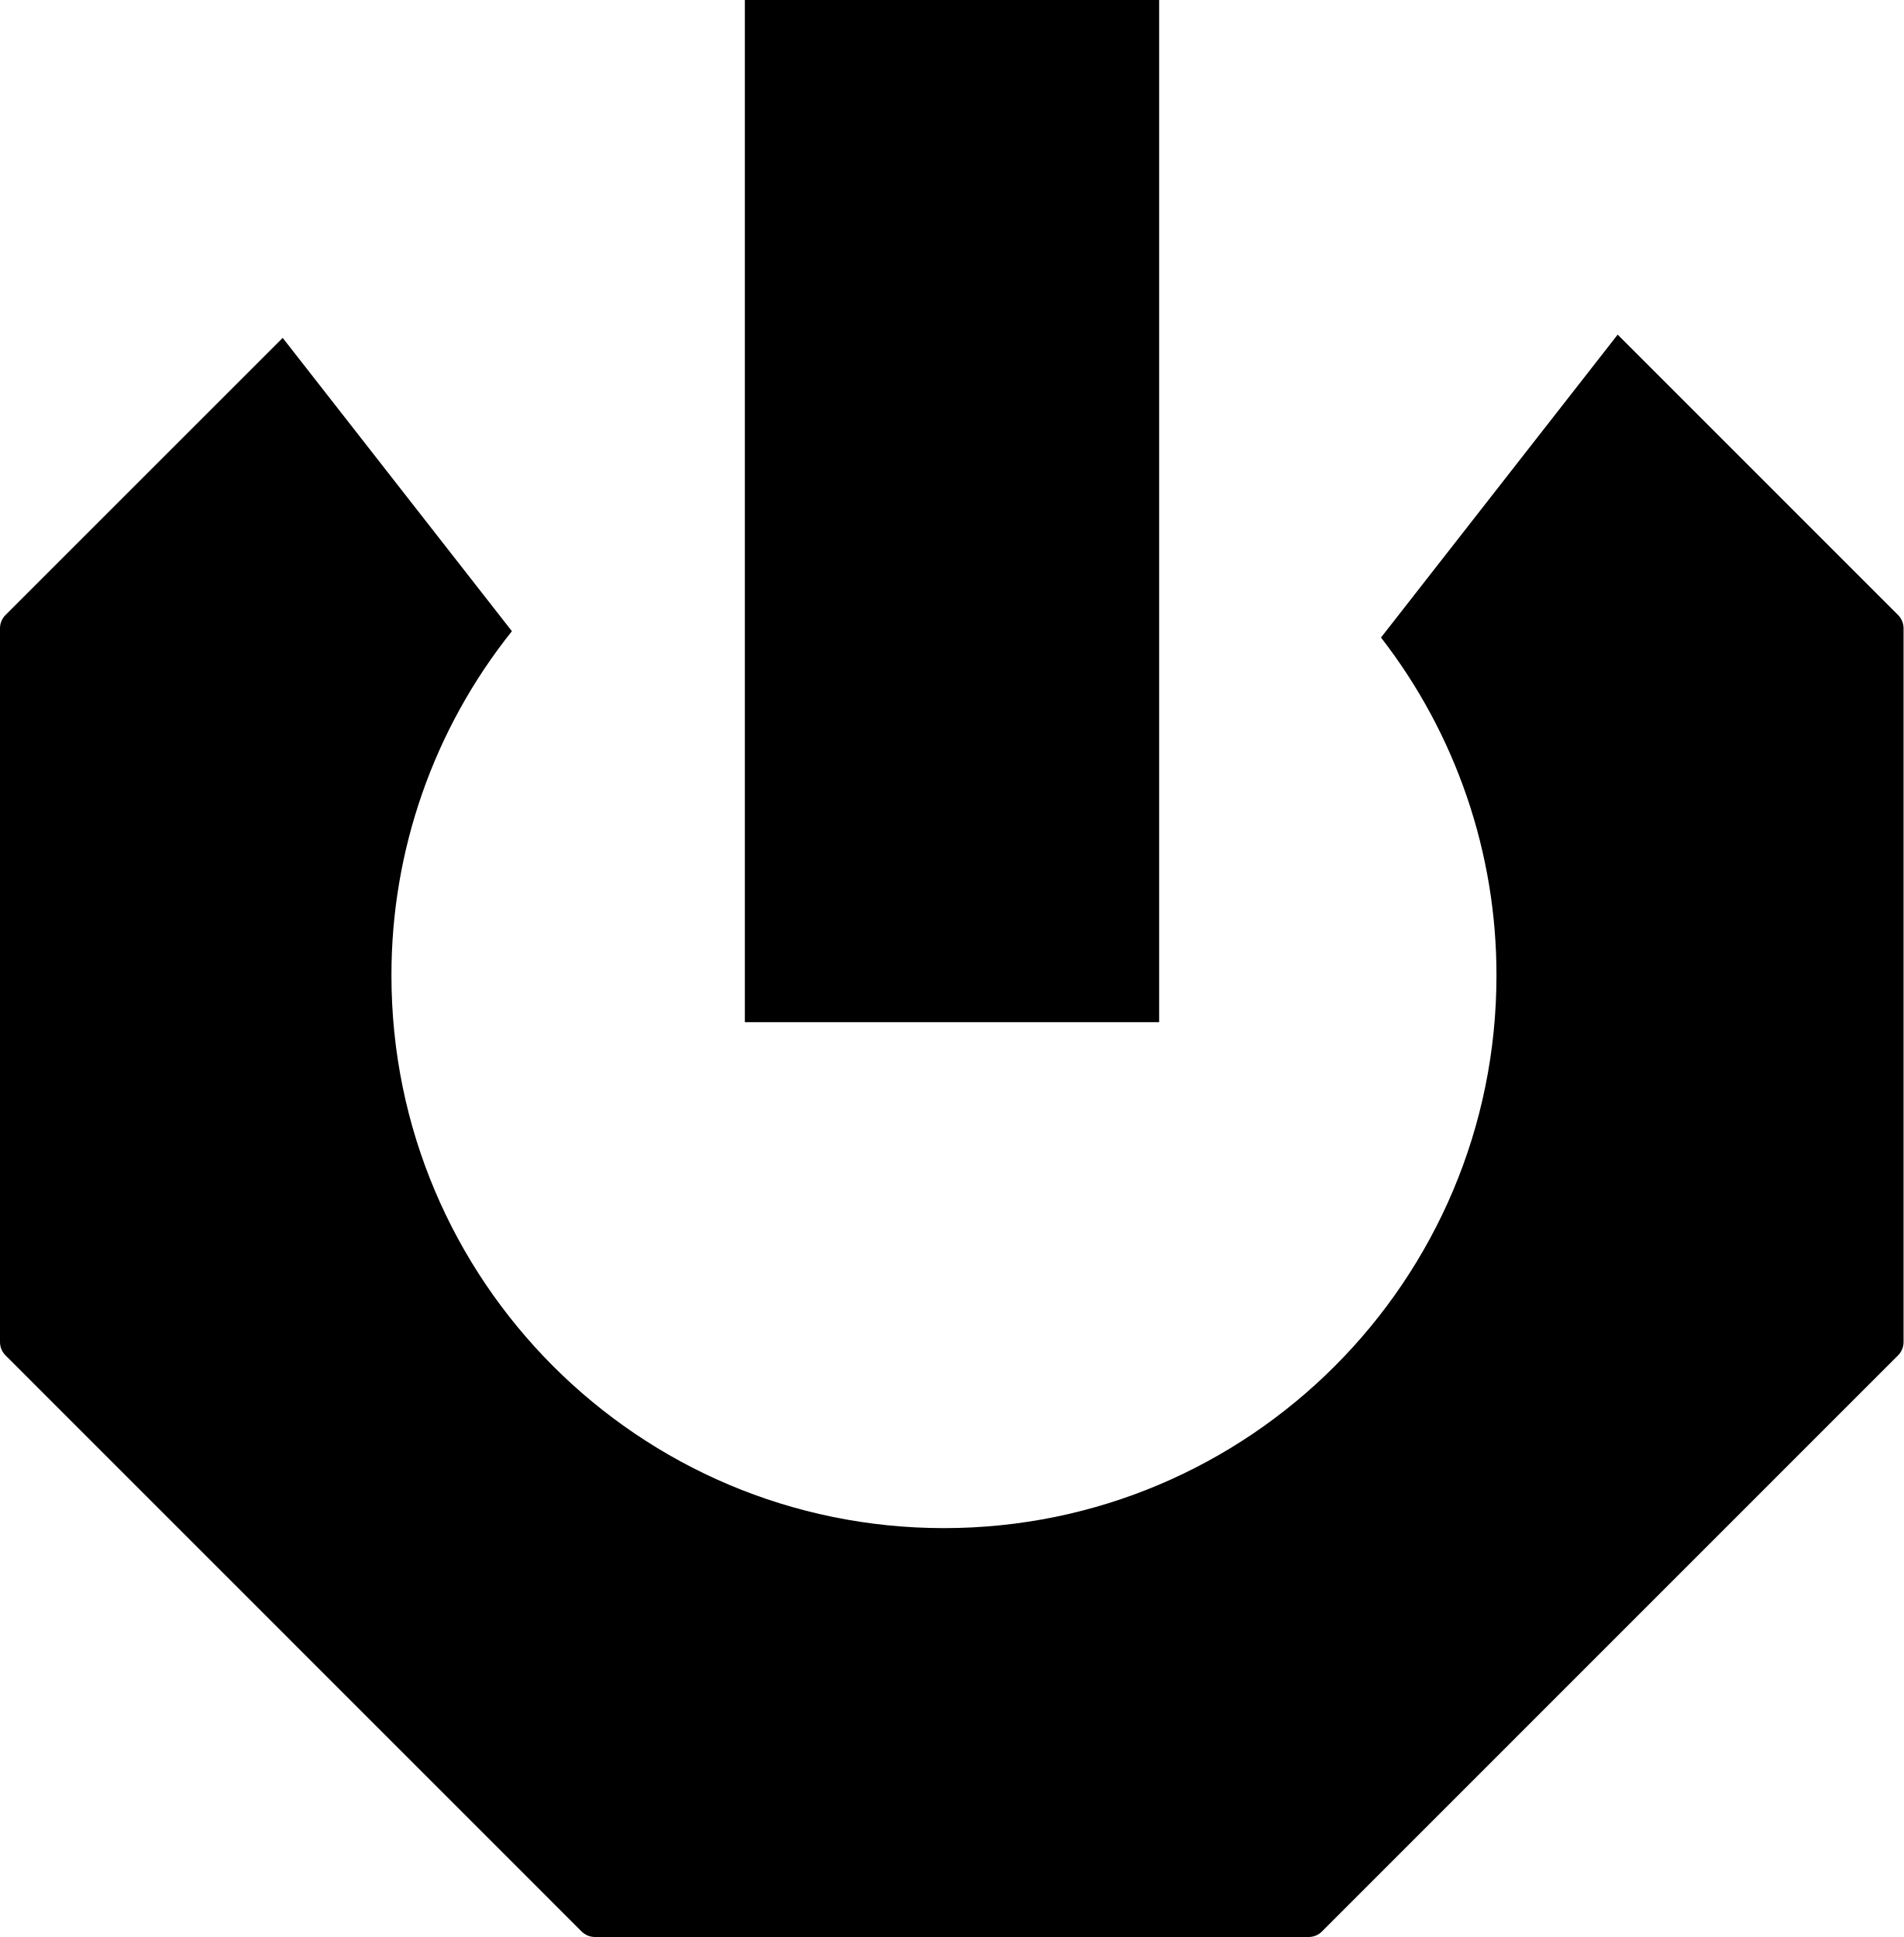
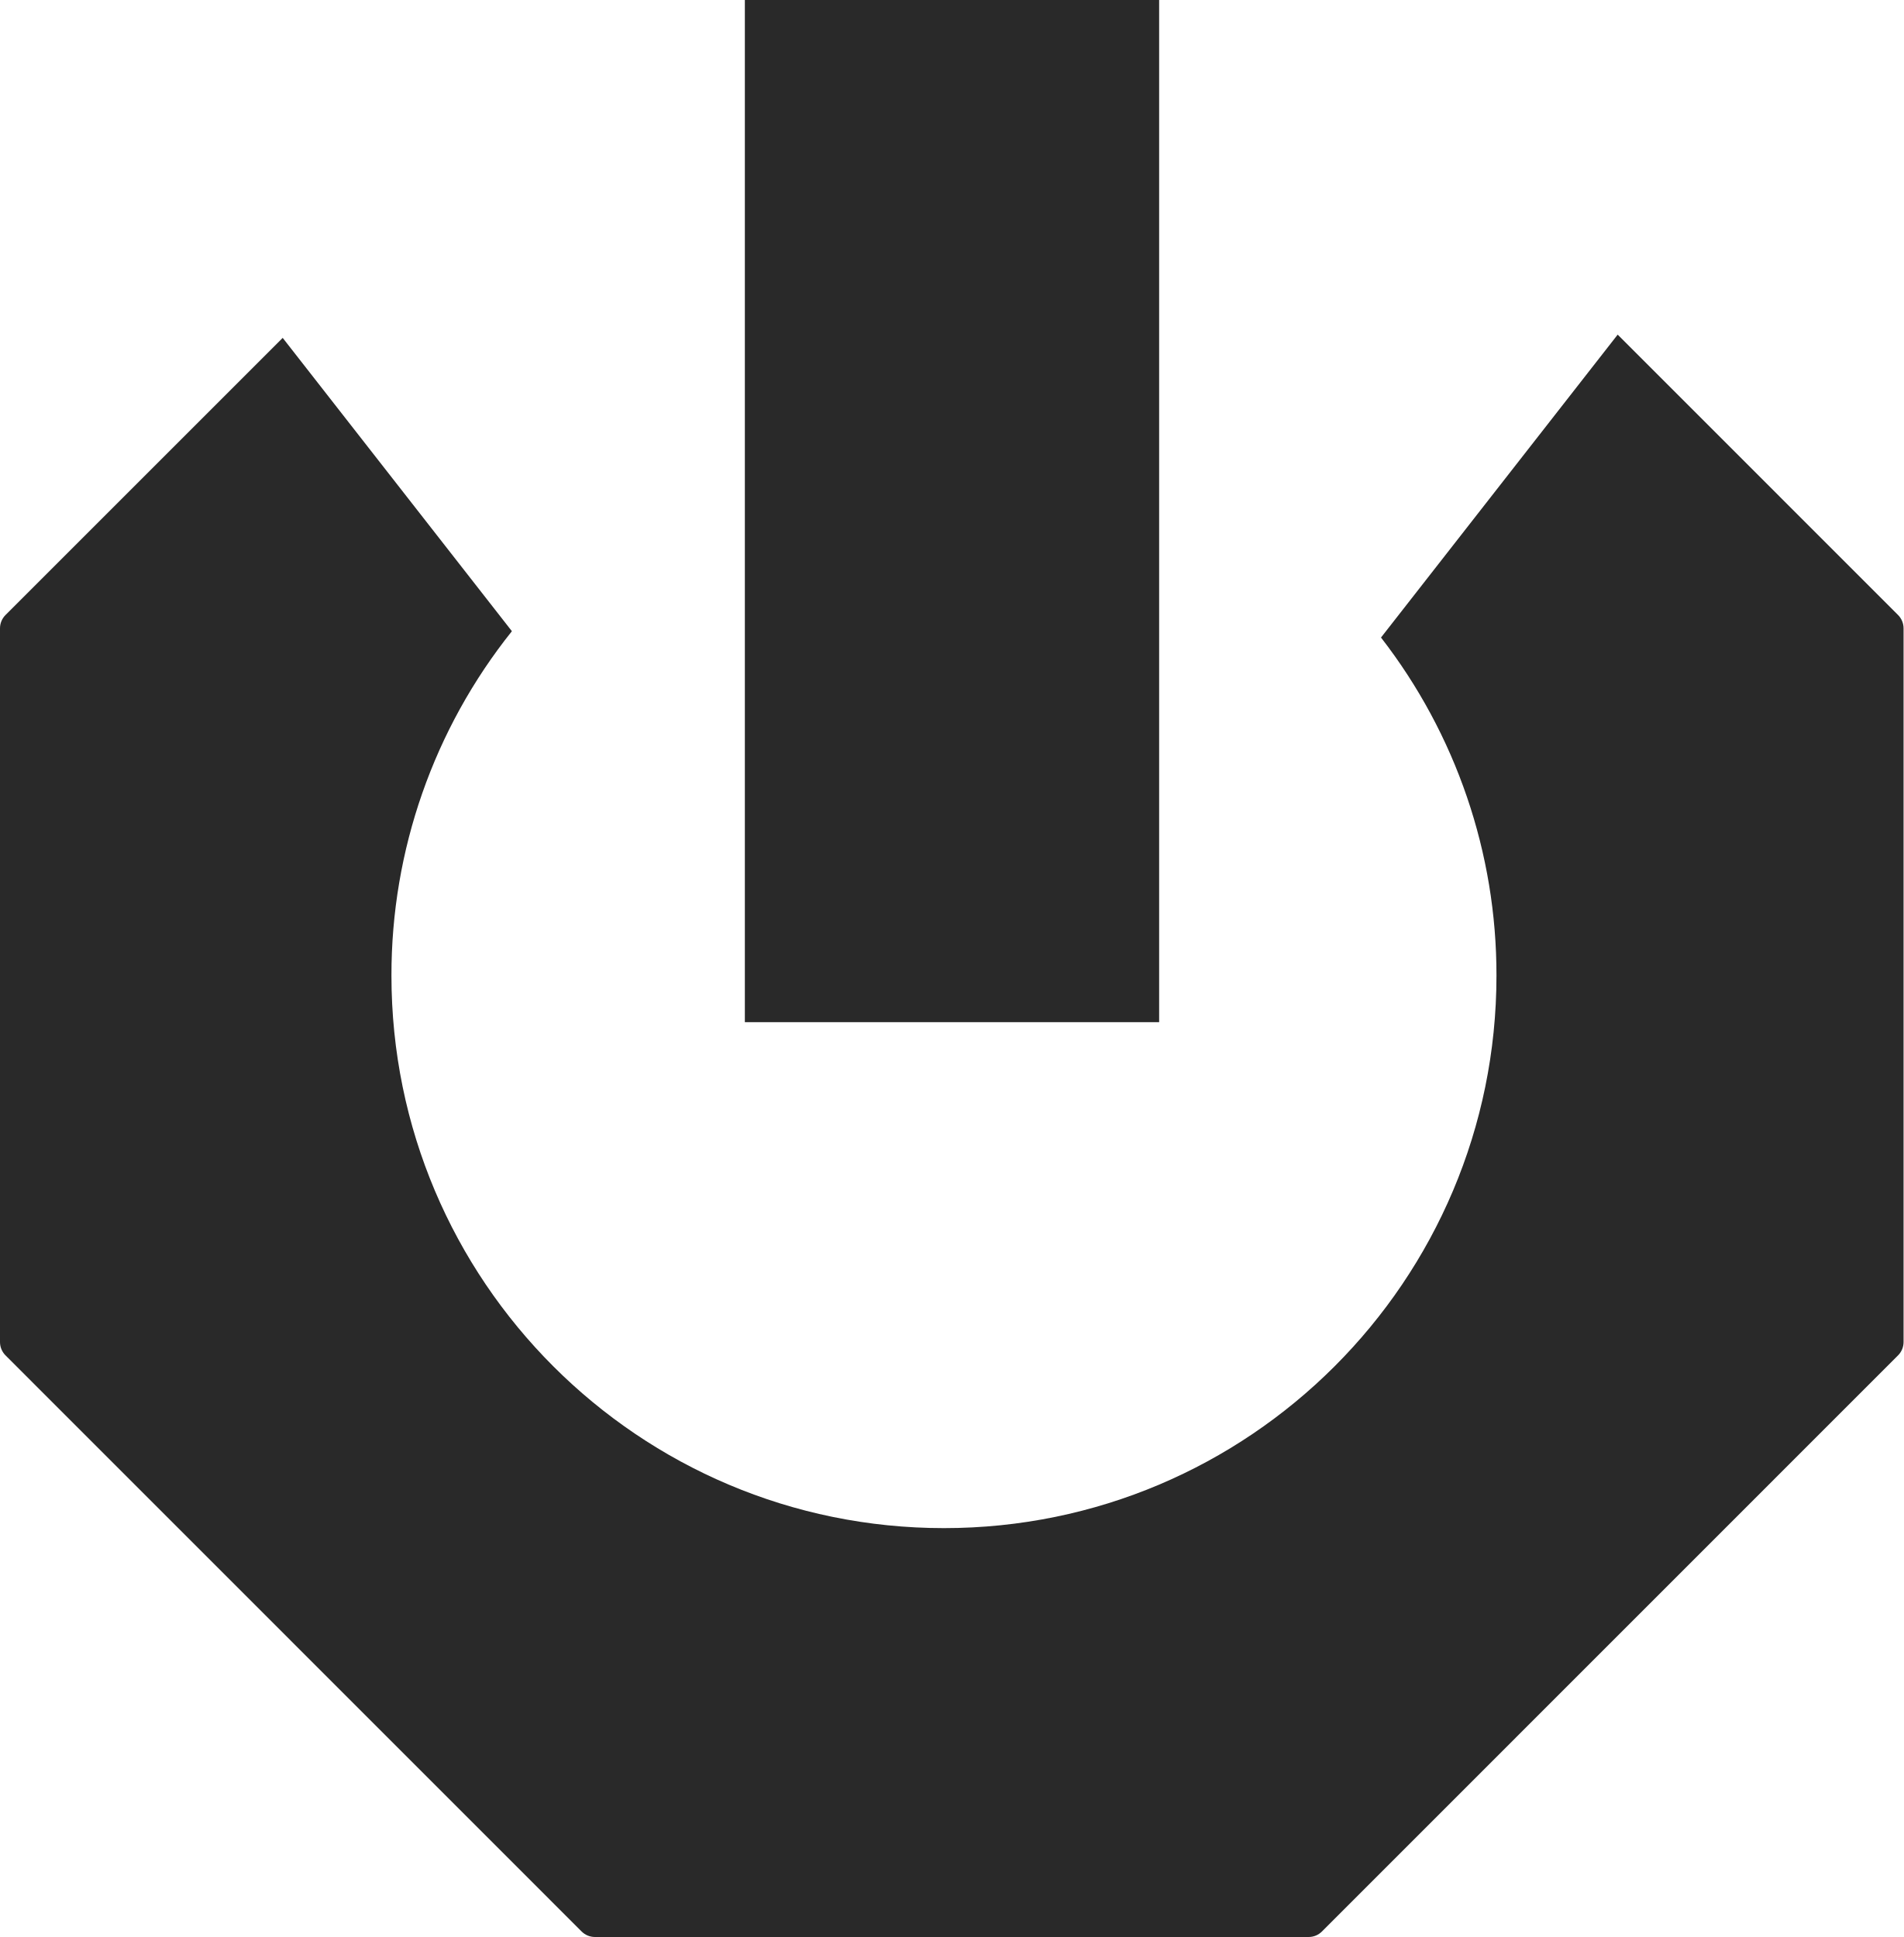
<svg xmlns="http://www.w3.org/2000/svg" width="2143" height="2181" viewBox="0 0 2143 2181" fill="none">
-   <path fill-rule="evenodd" clip-rule="evenodd" d="M576.286 710.715L318.249 380.435L6.219 692.463C4.246 694.432 2.682 696.77 1.615 699.344C0.548 701.919 -0.001 704.678 1.28241e-06 707.465V1511.11C-0.001 1513.9 0.548 1516.66 1.615 1519.23C2.682 1521.8 4.246 1524.14 6.219 1526.11L654.759 2174.78C656.727 2176.75 659.064 2178.32 661.638 2179.38C664.212 2180.45 666.971 2181 669.757 2181H1473.23C1476.02 2181 1478.78 2180.45 1481.35 2179.39C1483.93 2178.32 1486.27 2176.75 1488.24 2174.78L2136.78 1526.11C2140.76 1522.13 2143 1516.74 2143 1511.11V707.465C2143 701.838 2140.76 696.442 2136.78 692.463L1821.16 376.777L1554.71 717.84C1639.16 826.726 1684.9 960.67 1684.69 1098.48C1684.69 1442.08 1406.21 1720.61 1062.68 1720.61C719.15 1720.61 440.685 1442.08 440.685 1098.48C440.481 957.561 488.312 820.784 576.286 710.715V710.715Z" fill="black" />
-   <path fill-rule="evenodd" clip-rule="evenodd" d="M1304.94 0V1150.94H838.543V0H1304.94Z" fill="black" />
+   <path fill-rule="evenodd" clip-rule="evenodd" d="M576.286 710.715L318.249 380.435L6.219 692.463C4.246 694.432 2.682 696.77 1.615 699.344C0.548 701.919 -0.001 704.678 1.28241e-06 707.465V1511.11C-0.001 1513.9 0.548 1516.66 1.615 1519.23C2.682 1521.8 4.246 1524.14 6.219 1526.11L654.759 2174.78C656.727 2176.75 659.064 2178.32 661.638 2179.38C664.212 2180.45 666.971 2181 669.757 2181H1473.23C1476.02 2181 1478.78 2180.45 1481.35 2179.39C1483.93 2178.32 1486.27 2176.75 1488.24 2174.78L2136.78 1526.11C2140.76 1522.13 2143 1516.74 2143 1511.11V707.465C2143 701.838 2140.76 696.442 2136.78 692.463L1821.16 376.777L1554.71 717.84C1639.16 826.726 1684.9 960.67 1684.69 1098.48C1684.69 1442.08 1406.21 1720.61 1062.68 1720.61C719.15 1720.61 440.685 1442.08 440.685 1098.48C440.481 957.561 488.312 820.784 576.286 710.715V710.715Z" fill="#292929" />
+   <path fill-rule="evenodd" clip-rule="evenodd" d="M1304.94 0V1150.94H838.543V0H1304.94Z" fill="#292929" />
</svg>
